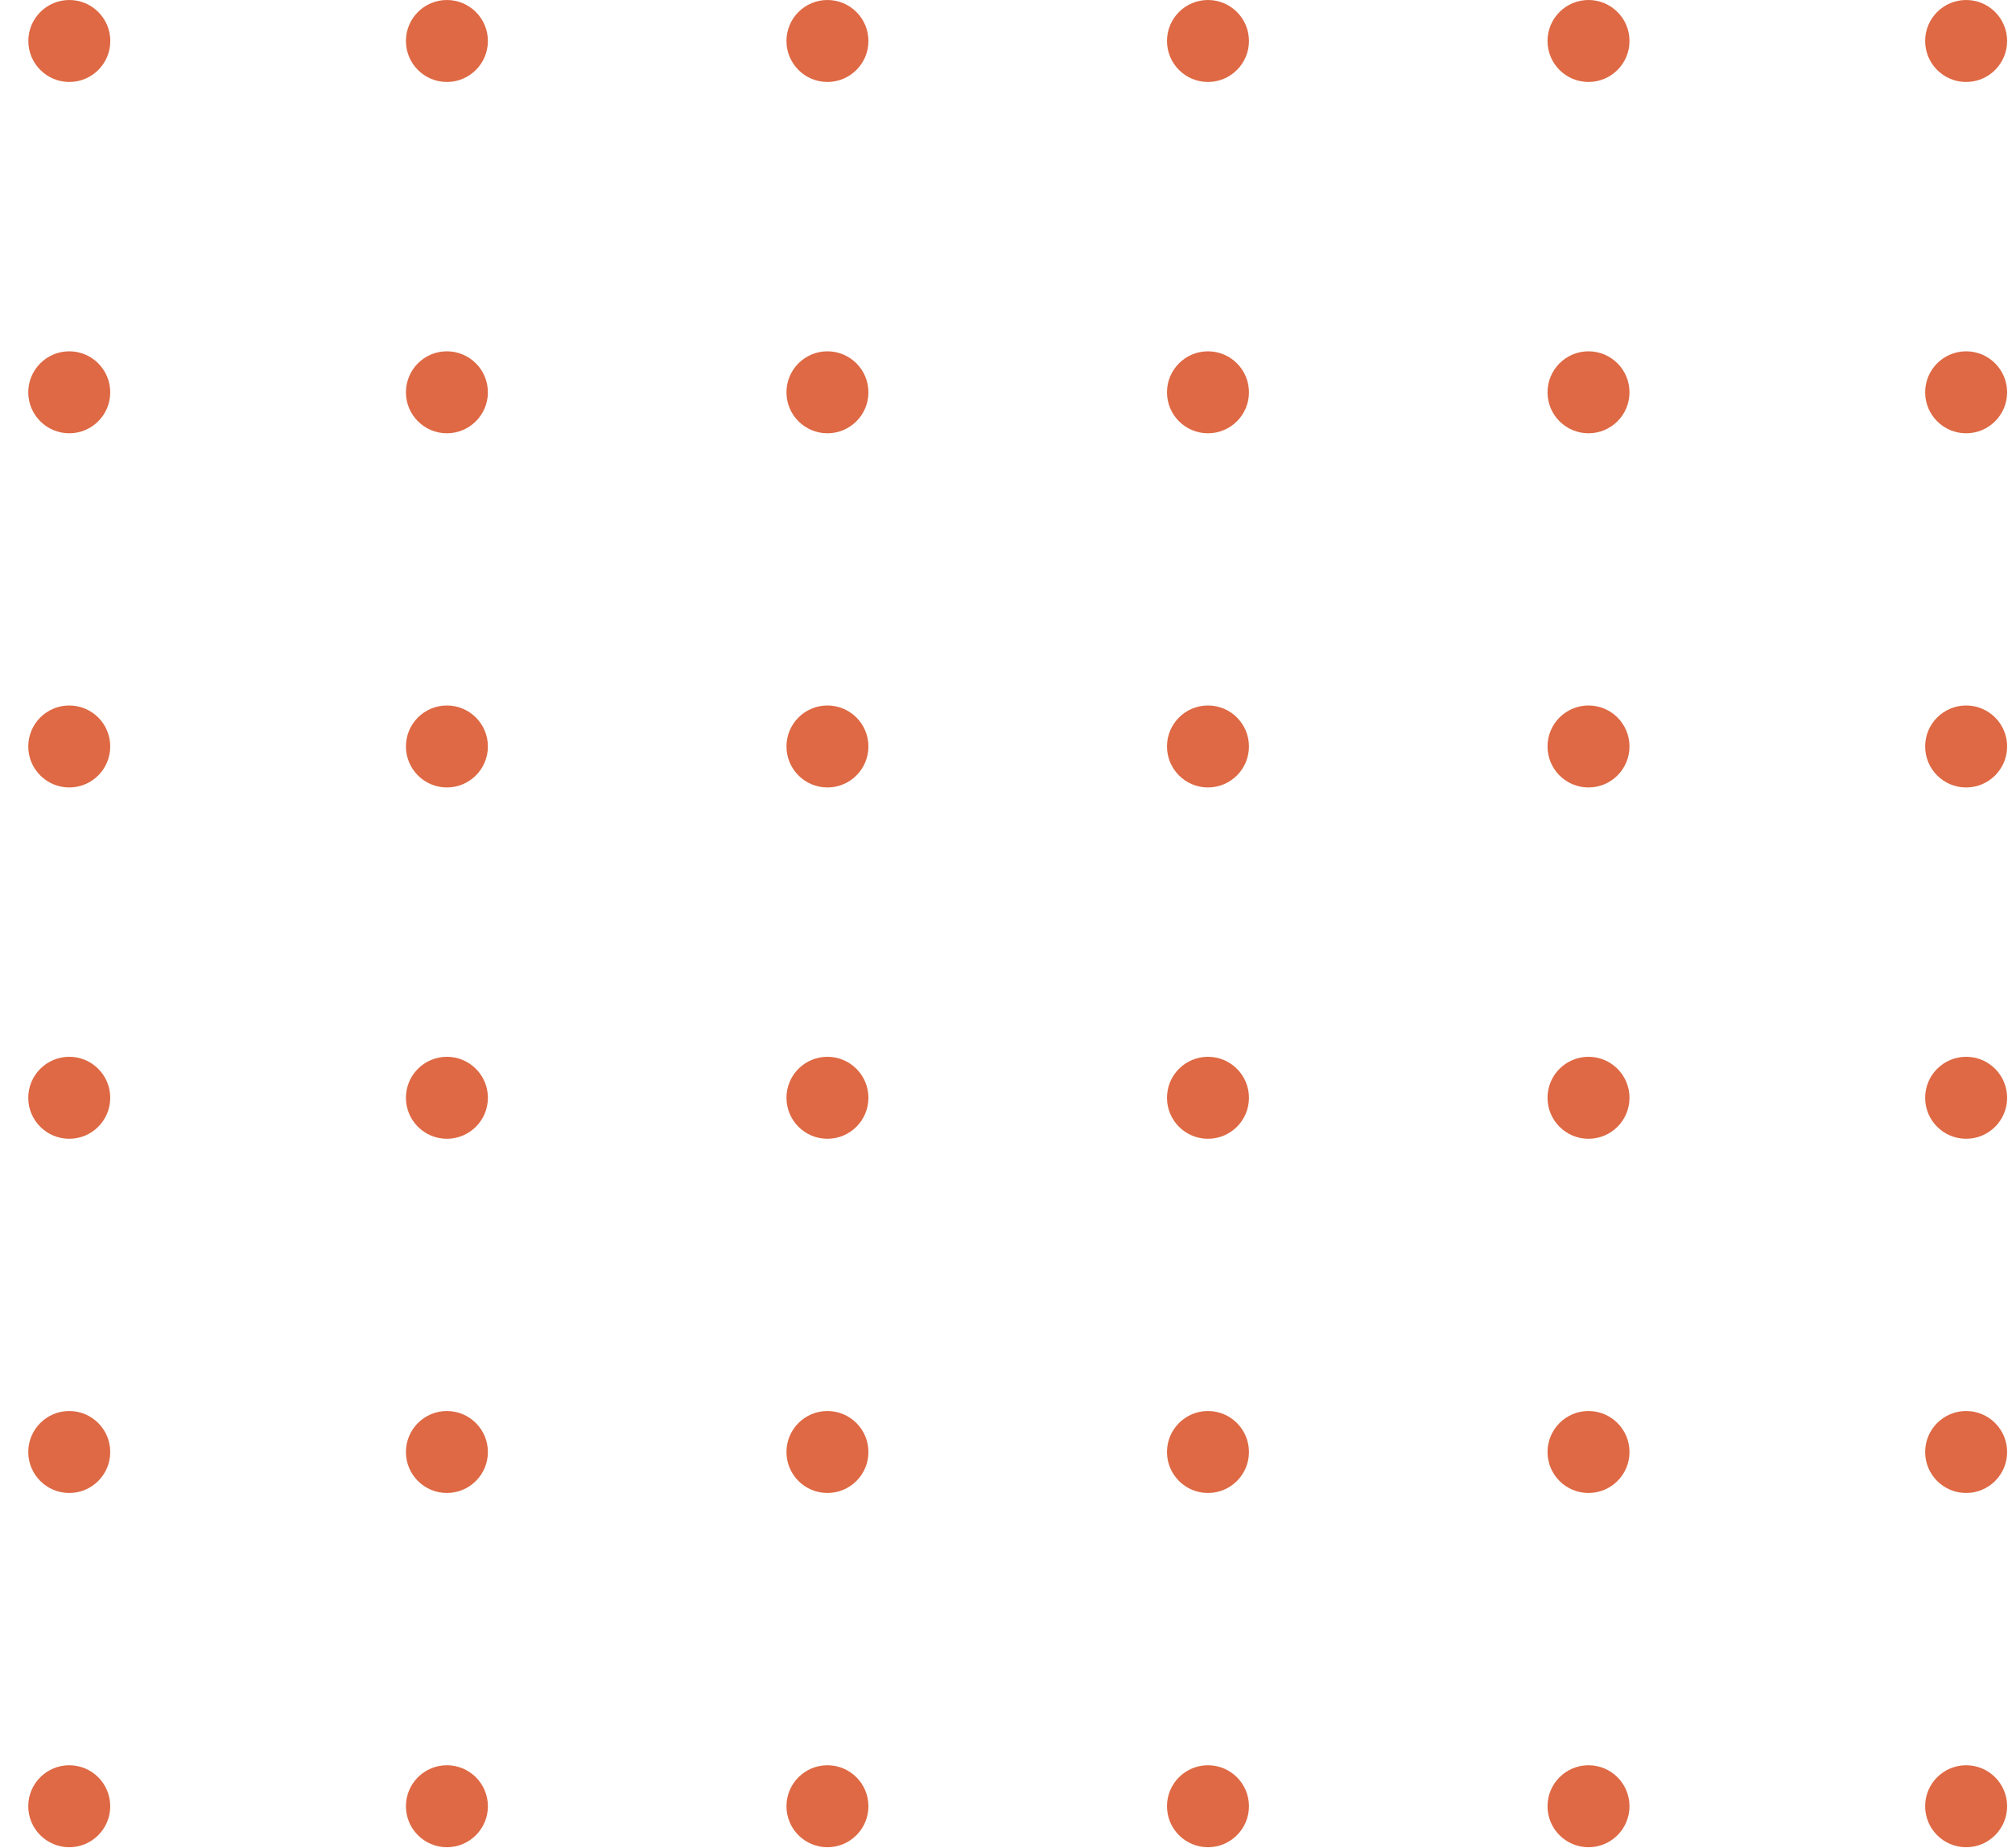
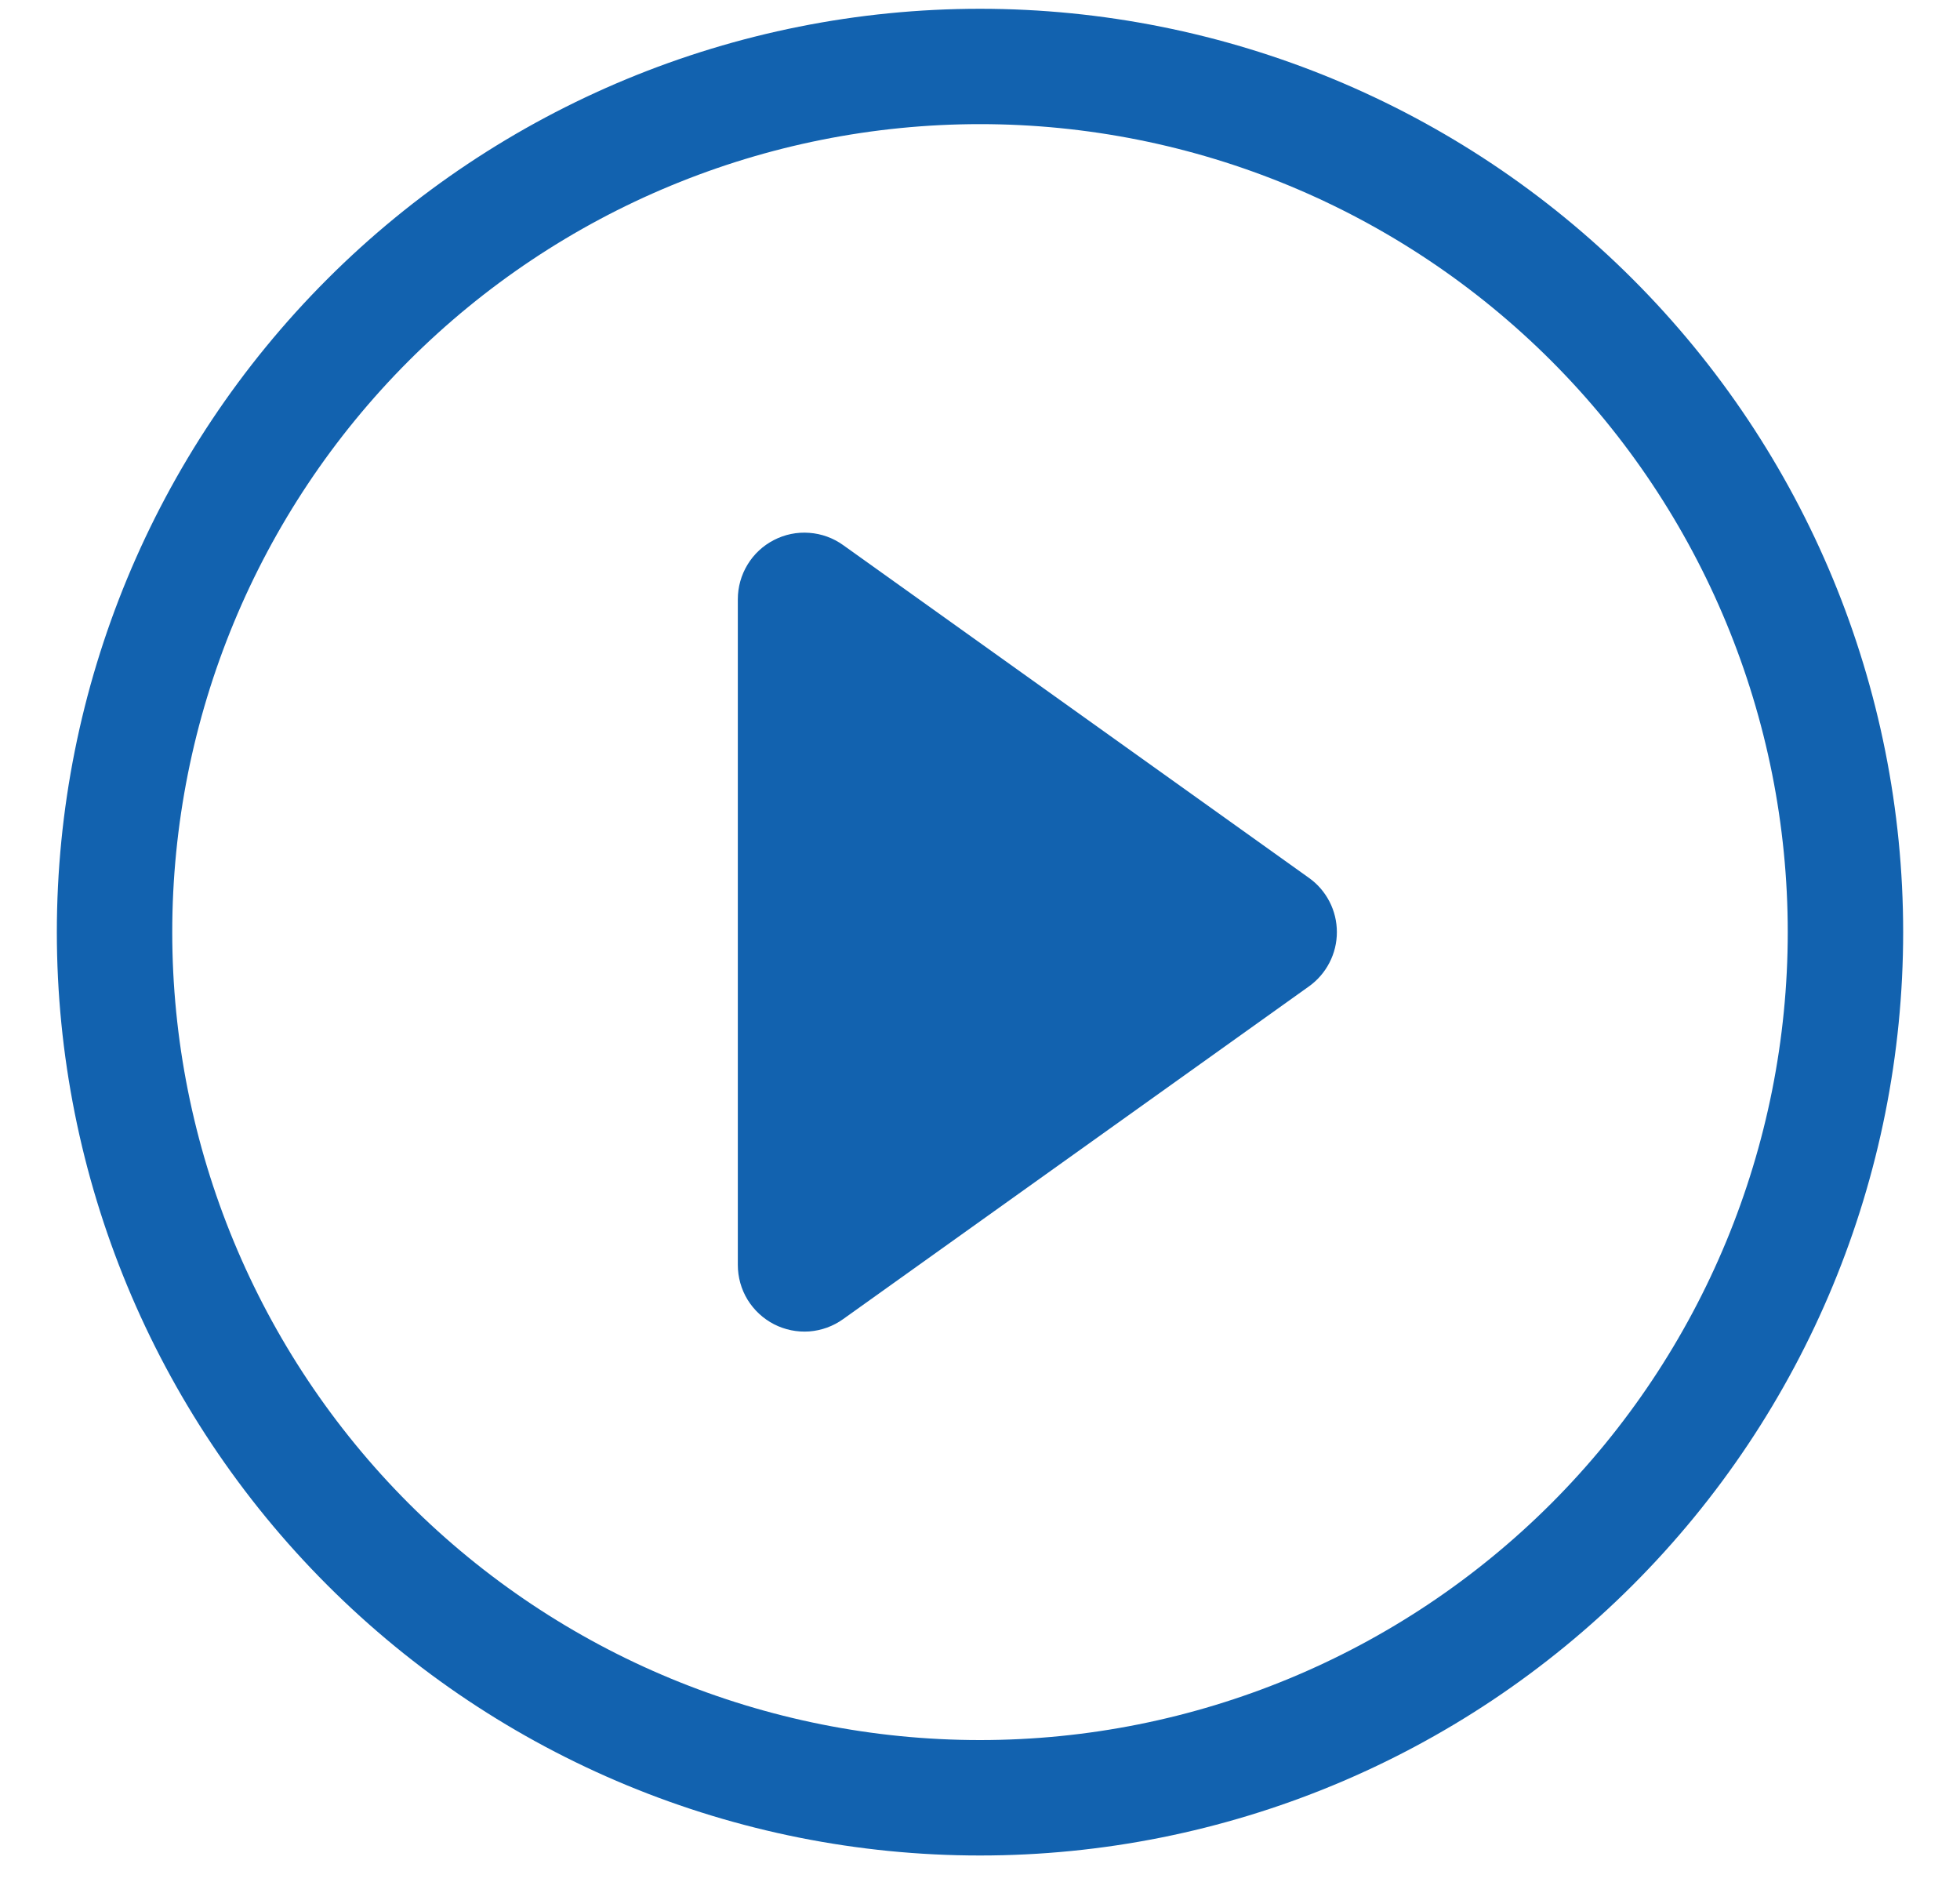
- <svg xmlns="http://www.w3.org/2000/svg" width="61" height="56" viewBox="0 0 61 56" fill="none">
-   <path d="M2.1 55.999C2.786 55.999 3.342 55.442 3.342 54.756C3.342 54.07 2.786 53.514 2.1 53.514C1.414 53.514 0.857 54.07 0.857 54.756C0.857 55.442 1.414 55.999 2.1 55.999Z" fill="#DE6944" />
-   <path d="M2.1 45.26C2.786 45.26 3.342 44.704 3.342 44.018C3.342 43.332 2.786 42.775 2.1 42.775C1.414 42.775 0.857 43.332 0.857 44.018C0.857 44.704 1.414 45.26 2.1 45.26Z" fill="#DE6944" />
-   <path d="M2.1 34.522C2.786 34.522 3.342 33.966 3.342 33.28C3.342 32.593 2.786 32.037 2.1 32.037C1.414 32.037 0.857 32.593 0.857 33.28C0.857 33.966 1.414 34.522 2.1 34.522Z" fill="#DE6944" />
-   <path d="M2.1 23.872C2.786 23.872 3.342 23.315 3.342 22.629C3.342 21.943 2.786 21.387 2.1 21.387C1.414 21.387 0.857 21.943 0.857 22.629C0.857 23.315 1.414 23.872 2.1 23.872Z" fill="#DE6944" />
-   <path d="M2.1 13.135C2.786 13.135 3.342 12.579 3.342 11.893C3.342 11.207 2.786 10.65 2.1 10.65C1.414 10.65 0.857 11.207 0.857 11.893C0.857 12.579 1.414 13.135 2.1 13.135Z" fill="#DE6944" />
-   <path d="M2.102 2.485C2.788 2.485 3.344 1.929 3.344 1.242C3.344 0.556 2.788 0 2.102 0C1.416 0 0.859 0.556 0.859 1.242C0.859 1.929 1.416 2.485 2.102 2.485Z" fill="#DE6944" />
-   <path d="M59.61 55.999C60.296 55.999 60.852 55.442 60.852 54.756C60.852 54.07 60.296 53.514 59.61 53.514C58.923 53.514 58.367 54.07 58.367 54.756C58.367 55.442 58.923 55.999 59.61 55.999Z" fill="#DE6944" />
-   <path d="M59.61 45.26C60.296 45.26 60.852 44.704 60.852 44.018C60.852 43.332 60.296 42.775 59.61 42.775C58.923 42.775 58.367 43.332 58.367 44.018C58.367 44.704 58.923 45.26 59.61 45.26Z" fill="#DE6944" />
-   <path d="M59.61 34.522C60.296 34.522 60.852 33.966 60.852 33.28C60.852 32.593 60.296 32.037 59.61 32.037C58.923 32.037 58.367 32.593 58.367 33.28C58.367 33.966 58.923 34.522 59.61 34.522Z" fill="#DE6944" />
-   <path d="M59.61 23.872C60.296 23.872 60.852 23.315 60.852 22.629C60.852 21.943 60.296 21.387 59.61 21.387C58.923 21.387 58.367 21.943 58.367 22.629C58.367 23.315 58.923 23.872 59.61 23.872Z" fill="#DE6944" />
-   <path d="M59.61 13.135C60.296 13.135 60.852 12.579 60.852 11.893C60.852 11.207 60.296 10.65 59.61 10.65C58.923 10.65 58.367 11.207 58.367 11.893C58.367 12.579 58.923 13.135 59.61 13.135Z" fill="#DE6944" />
-   <path d="M59.61 2.485C60.296 2.485 60.852 1.929 60.852 1.242C60.852 0.556 60.296 0 59.61 0C58.923 0 58.367 0.556 58.367 1.242C58.367 1.929 58.923 2.485 59.61 2.485Z" fill="#DE6944" />
-   <path d="M48.16 55.999C48.847 55.999 49.403 55.442 49.403 54.756C49.403 54.07 48.847 53.514 48.16 53.514C47.474 53.514 46.918 54.07 46.918 54.756C46.918 55.442 47.474 55.999 48.16 55.999Z" fill="#DE6944" />
-   <path d="M48.16 45.26C48.847 45.26 49.403 44.704 49.403 44.018C49.403 43.332 48.847 42.775 48.16 42.775C47.474 42.775 46.918 43.332 46.918 44.018C46.918 44.704 47.474 45.26 48.16 45.26Z" fill="#DE6944" />
-   <path d="M48.16 34.522C48.847 34.522 49.403 33.966 49.403 33.28C49.403 32.593 48.847 32.037 48.16 32.037C47.474 32.037 46.918 32.593 46.918 33.28C46.918 33.966 47.474 34.522 48.16 34.522Z" fill="#DE6944" />
-   <path d="M48.16 23.872C48.847 23.872 49.403 23.315 49.403 22.629C49.403 21.943 48.847 21.387 48.16 21.387C47.474 21.387 46.918 21.943 46.918 22.629C46.918 23.315 47.474 23.872 48.16 23.872Z" fill="#DE6944" />
-   <path d="M48.16 13.135C48.847 13.135 49.403 12.579 49.403 11.893C49.403 11.207 48.847 10.65 48.16 10.65C47.474 10.65 46.918 11.207 46.918 11.893C46.918 12.579 47.474 13.135 48.16 13.135Z" fill="#DE6944" />
-   <path d="M48.16 2.485C48.847 2.485 49.403 1.929 49.403 1.242C49.403 0.556 48.847 0 48.16 0C47.474 0 46.918 0.556 46.918 1.242C46.918 1.929 47.474 2.485 48.16 2.485Z" fill="#DE6944" />
-   <path d="M36.623 55.999C37.309 55.999 37.866 55.442 37.866 54.756C37.866 54.07 37.309 53.514 36.623 53.514C35.937 53.514 35.381 54.07 35.381 54.756C35.381 55.442 35.937 55.999 36.623 55.999Z" fill="#DE6944" />
-   <path d="M36.623 45.26C37.309 45.26 37.866 44.704 37.866 44.018C37.866 43.332 37.309 42.775 36.623 42.775C35.937 42.775 35.381 43.332 35.381 44.018C35.381 44.704 35.937 45.26 36.623 45.26Z" fill="#DE6944" />
-   <path d="M36.623 34.522C37.309 34.522 37.866 33.966 37.866 33.28C37.866 32.593 37.309 32.037 36.623 32.037C35.937 32.037 35.381 32.593 35.381 33.28C35.381 33.966 35.937 34.522 36.623 34.522Z" fill="#DE6944" />
-   <path d="M36.623 23.872C37.309 23.872 37.866 23.315 37.866 22.629C37.866 21.943 37.309 21.387 36.623 21.387C35.937 21.387 35.381 21.943 35.381 22.629C35.381 23.315 35.937 23.872 36.623 23.872Z" fill="#DE6944" />
-   <path d="M36.623 13.135C37.309 13.135 37.866 12.579 37.866 11.893C37.866 11.207 37.309 10.65 36.623 10.65C35.937 10.65 35.381 11.207 35.381 11.893C35.381 12.579 35.937 13.135 36.623 13.135Z" fill="#DE6944" />
-   <path d="M36.623 2.485C37.309 2.485 37.866 1.929 37.866 1.242C37.866 0.556 37.309 0 36.623 0C35.937 0 35.381 0.556 35.381 1.242C35.381 1.929 35.937 2.485 36.623 2.485Z" fill="#DE6944" />
-   <path d="M25.086 55.999C25.772 55.999 26.329 55.442 26.329 54.756C26.329 54.07 25.772 53.514 25.086 53.514C24.4 53.514 23.844 54.07 23.844 54.756C23.844 55.442 24.4 55.999 25.086 55.999Z" fill="#DE6944" />
-   <path d="M25.086 45.26C25.772 45.26 26.329 44.704 26.329 44.018C26.329 43.332 25.772 42.775 25.086 42.775C24.4 42.775 23.844 43.332 23.844 44.018C23.844 44.704 24.4 45.26 25.086 45.26Z" fill="#DE6944" />
-   <path d="M25.086 34.522C25.772 34.522 26.329 33.966 26.329 33.28C26.329 32.593 25.772 32.037 25.086 32.037C24.4 32.037 23.844 32.593 23.844 33.28C23.844 33.966 24.4 34.522 25.086 34.522Z" fill="#DE6944" />
-   <path d="M25.086 23.872C25.772 23.872 26.329 23.315 26.329 22.629C26.329 21.943 25.772 21.387 25.086 21.387C24.4 21.387 23.844 21.943 23.844 22.629C23.844 23.315 24.4 23.872 25.086 23.872Z" fill="#DE6944" />
-   <path d="M25.086 13.135C25.772 13.135 26.329 12.579 26.329 11.893C26.329 11.207 25.772 10.65 25.086 10.65C24.4 10.65 23.844 11.207 23.844 11.893C23.844 12.579 24.4 13.135 25.086 13.135Z" fill="#DE6944" />
-   <path d="M25.086 2.485C25.772 2.485 26.329 1.929 26.329 1.242C26.329 0.556 25.772 0 25.086 0C24.4 0 23.844 0.556 23.844 1.242C23.844 1.929 24.4 2.485 25.086 2.485Z" fill="#DE6944" />
-   <path d="M13.549 55.999C14.235 55.999 14.792 55.442 14.792 54.756C14.792 54.07 14.235 53.514 13.549 53.514C12.863 53.514 12.307 54.07 12.307 54.756C12.307 55.442 12.863 55.999 13.549 55.999Z" fill="#DE6944" />
-   <path d="M13.549 45.26C14.235 45.26 14.792 44.704 14.792 44.018C14.792 43.332 14.235 42.775 13.549 42.775C12.863 42.775 12.307 43.332 12.307 44.018C12.307 44.704 12.863 45.26 13.549 45.26Z" fill="#DE6944" />
-   <path d="M13.549 34.522C14.235 34.522 14.792 33.966 14.792 33.28C14.792 32.593 14.235 32.037 13.549 32.037C12.863 32.037 12.307 32.593 12.307 33.28C12.307 33.966 12.863 34.522 13.549 34.522Z" fill="#DE6944" />
-   <path d="M13.549 23.872C14.235 23.872 14.792 23.315 14.792 22.629C14.792 21.943 14.235 21.387 13.549 21.387C12.863 21.387 12.307 21.943 12.307 22.629C12.307 23.315 12.863 23.872 13.549 23.872Z" fill="#DE6944" />
-   <path d="M13.549 13.135C14.235 13.135 14.792 12.579 14.792 11.893C14.792 11.207 14.235 10.65 13.549 10.65C12.863 10.65 12.307 11.207 12.307 11.893C12.307 12.579 12.863 13.135 13.549 13.135Z" fill="#DE6944" />
-   <path d="M13.549 2.485C14.235 2.485 14.792 1.929 14.792 1.242C14.792 0.556 14.235 0 13.549 0C12.863 0 12.307 0.556 12.307 1.242C12.307 1.929 12.863 2.485 13.549 2.485Z" fill="#DE6944" />
+ <svg xmlns="http://www.w3.org/2000/svg" width="25" height="24" viewBox="0 0 25 24" fill="none">
+   <path d="M12.5 22.19C9.767 22.19 7.147 21.105 5.214 19.173C3.282 17.24 2.197 14.62 2.197 11.887C2.197 9.154 3.282 6.534 5.214 4.601C7.147 2.669 9.767 1.583 12.5 1.583C15.233 1.583 17.853 2.669 19.786 4.601C21.718 6.534 22.803 9.154 22.803 11.887C22.803 14.62 21.718 17.24 19.786 19.173C17.853 21.105 15.233 22.19 12.5 22.19ZM12.5 23.662C15.623 23.662 18.618 22.422 20.826 20.213C23.035 18.005 24.275 15.01 24.275 11.887C24.275 8.764 23.035 5.769 20.826 3.56C18.618 1.352 15.623 0.112 12.5 0.112C9.377 0.112 6.382 1.352 4.174 3.56C1.965 5.769 0.725 8.764 0.725 11.887C0.725 15.01 1.965 18.005 4.174 20.213C6.382 22.422 9.377 23.662 12.5 23.662V23.662Z" fill="#1262AF" />
+   <path d="M9.871 6.887C10.01 6.815 10.166 6.783 10.322 6.795C10.478 6.806 10.627 6.86 10.754 6.951L16.697 11.196C16.807 11.274 16.896 11.378 16.958 11.498C17.02 11.618 17.052 11.752 17.052 11.887C17.052 12.022 17.02 12.155 16.958 12.275C16.896 12.396 16.807 12.499 16.697 12.578L10.754 16.822C10.627 16.913 10.478 16.967 10.322 16.979C10.166 16.99 10.011 16.958 9.872 16.887C9.733 16.815 9.617 16.707 9.535 16.574C9.454 16.441 9.411 16.287 9.411 16.131V7.642C9.411 7.486 9.454 7.333 9.535 7.2C9.616 7.066 9.733 6.958 9.871 6.887V6.887Z" fill="#1262AF" />
</svg>
